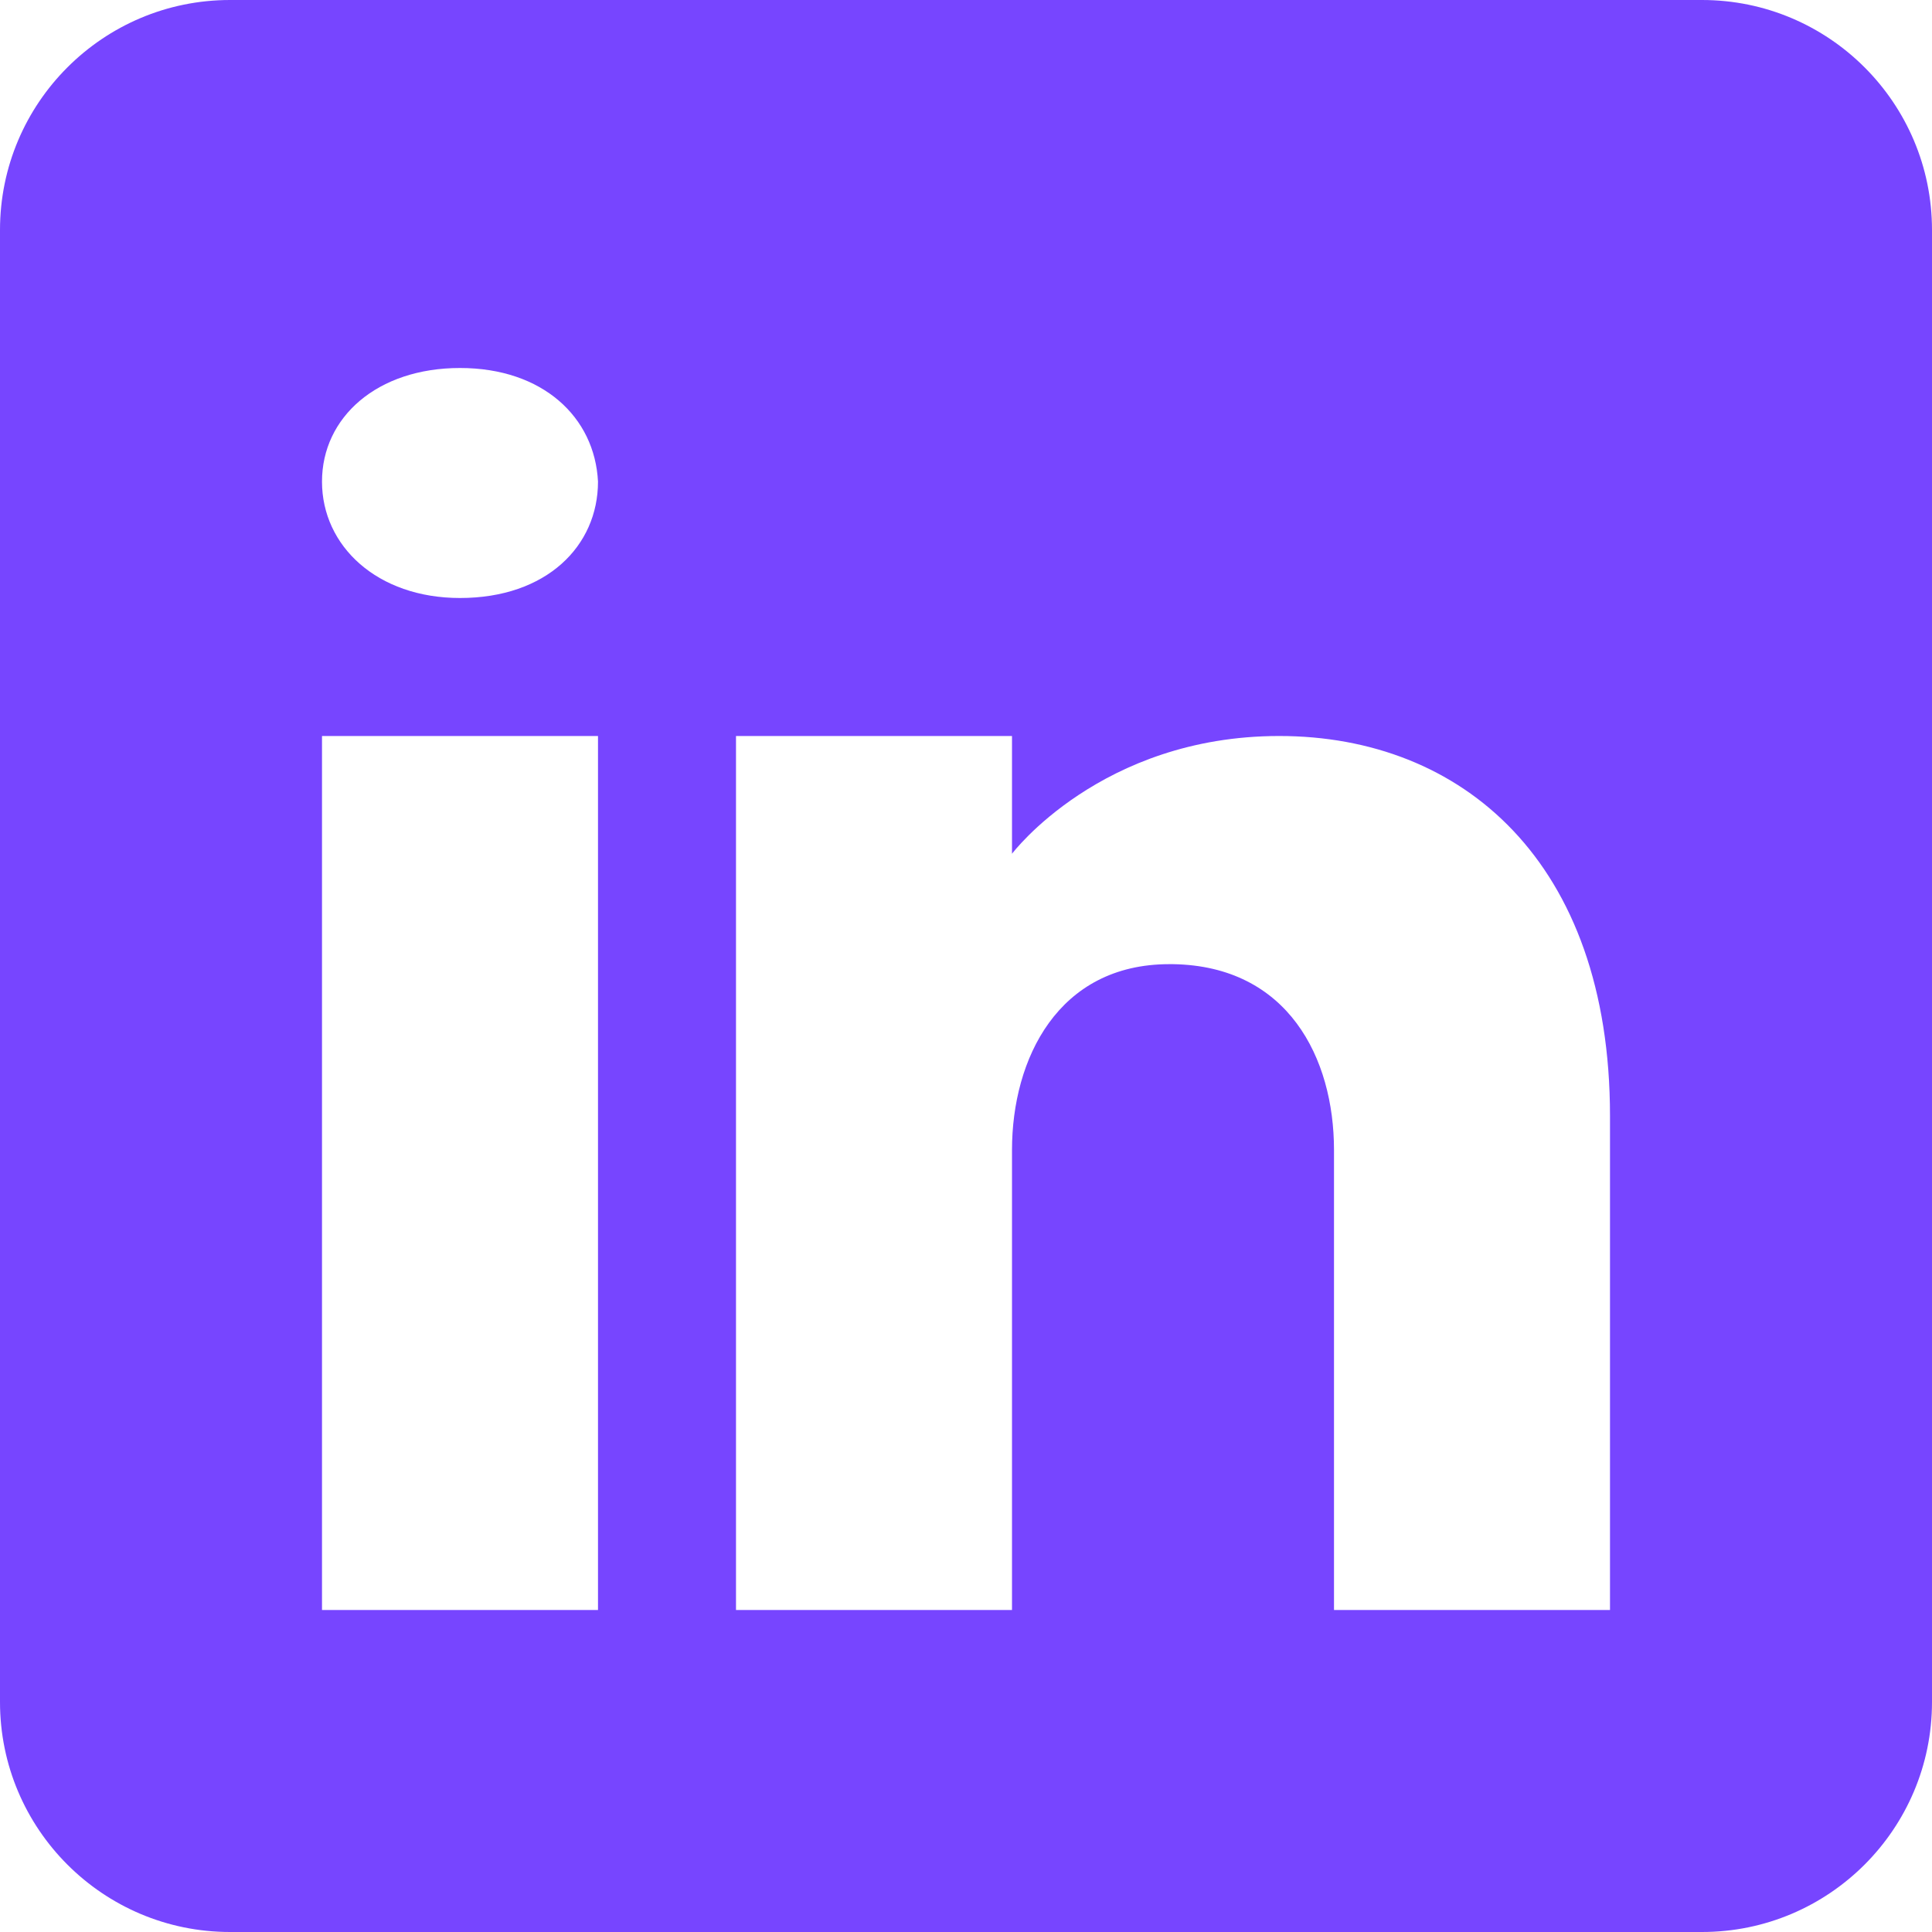
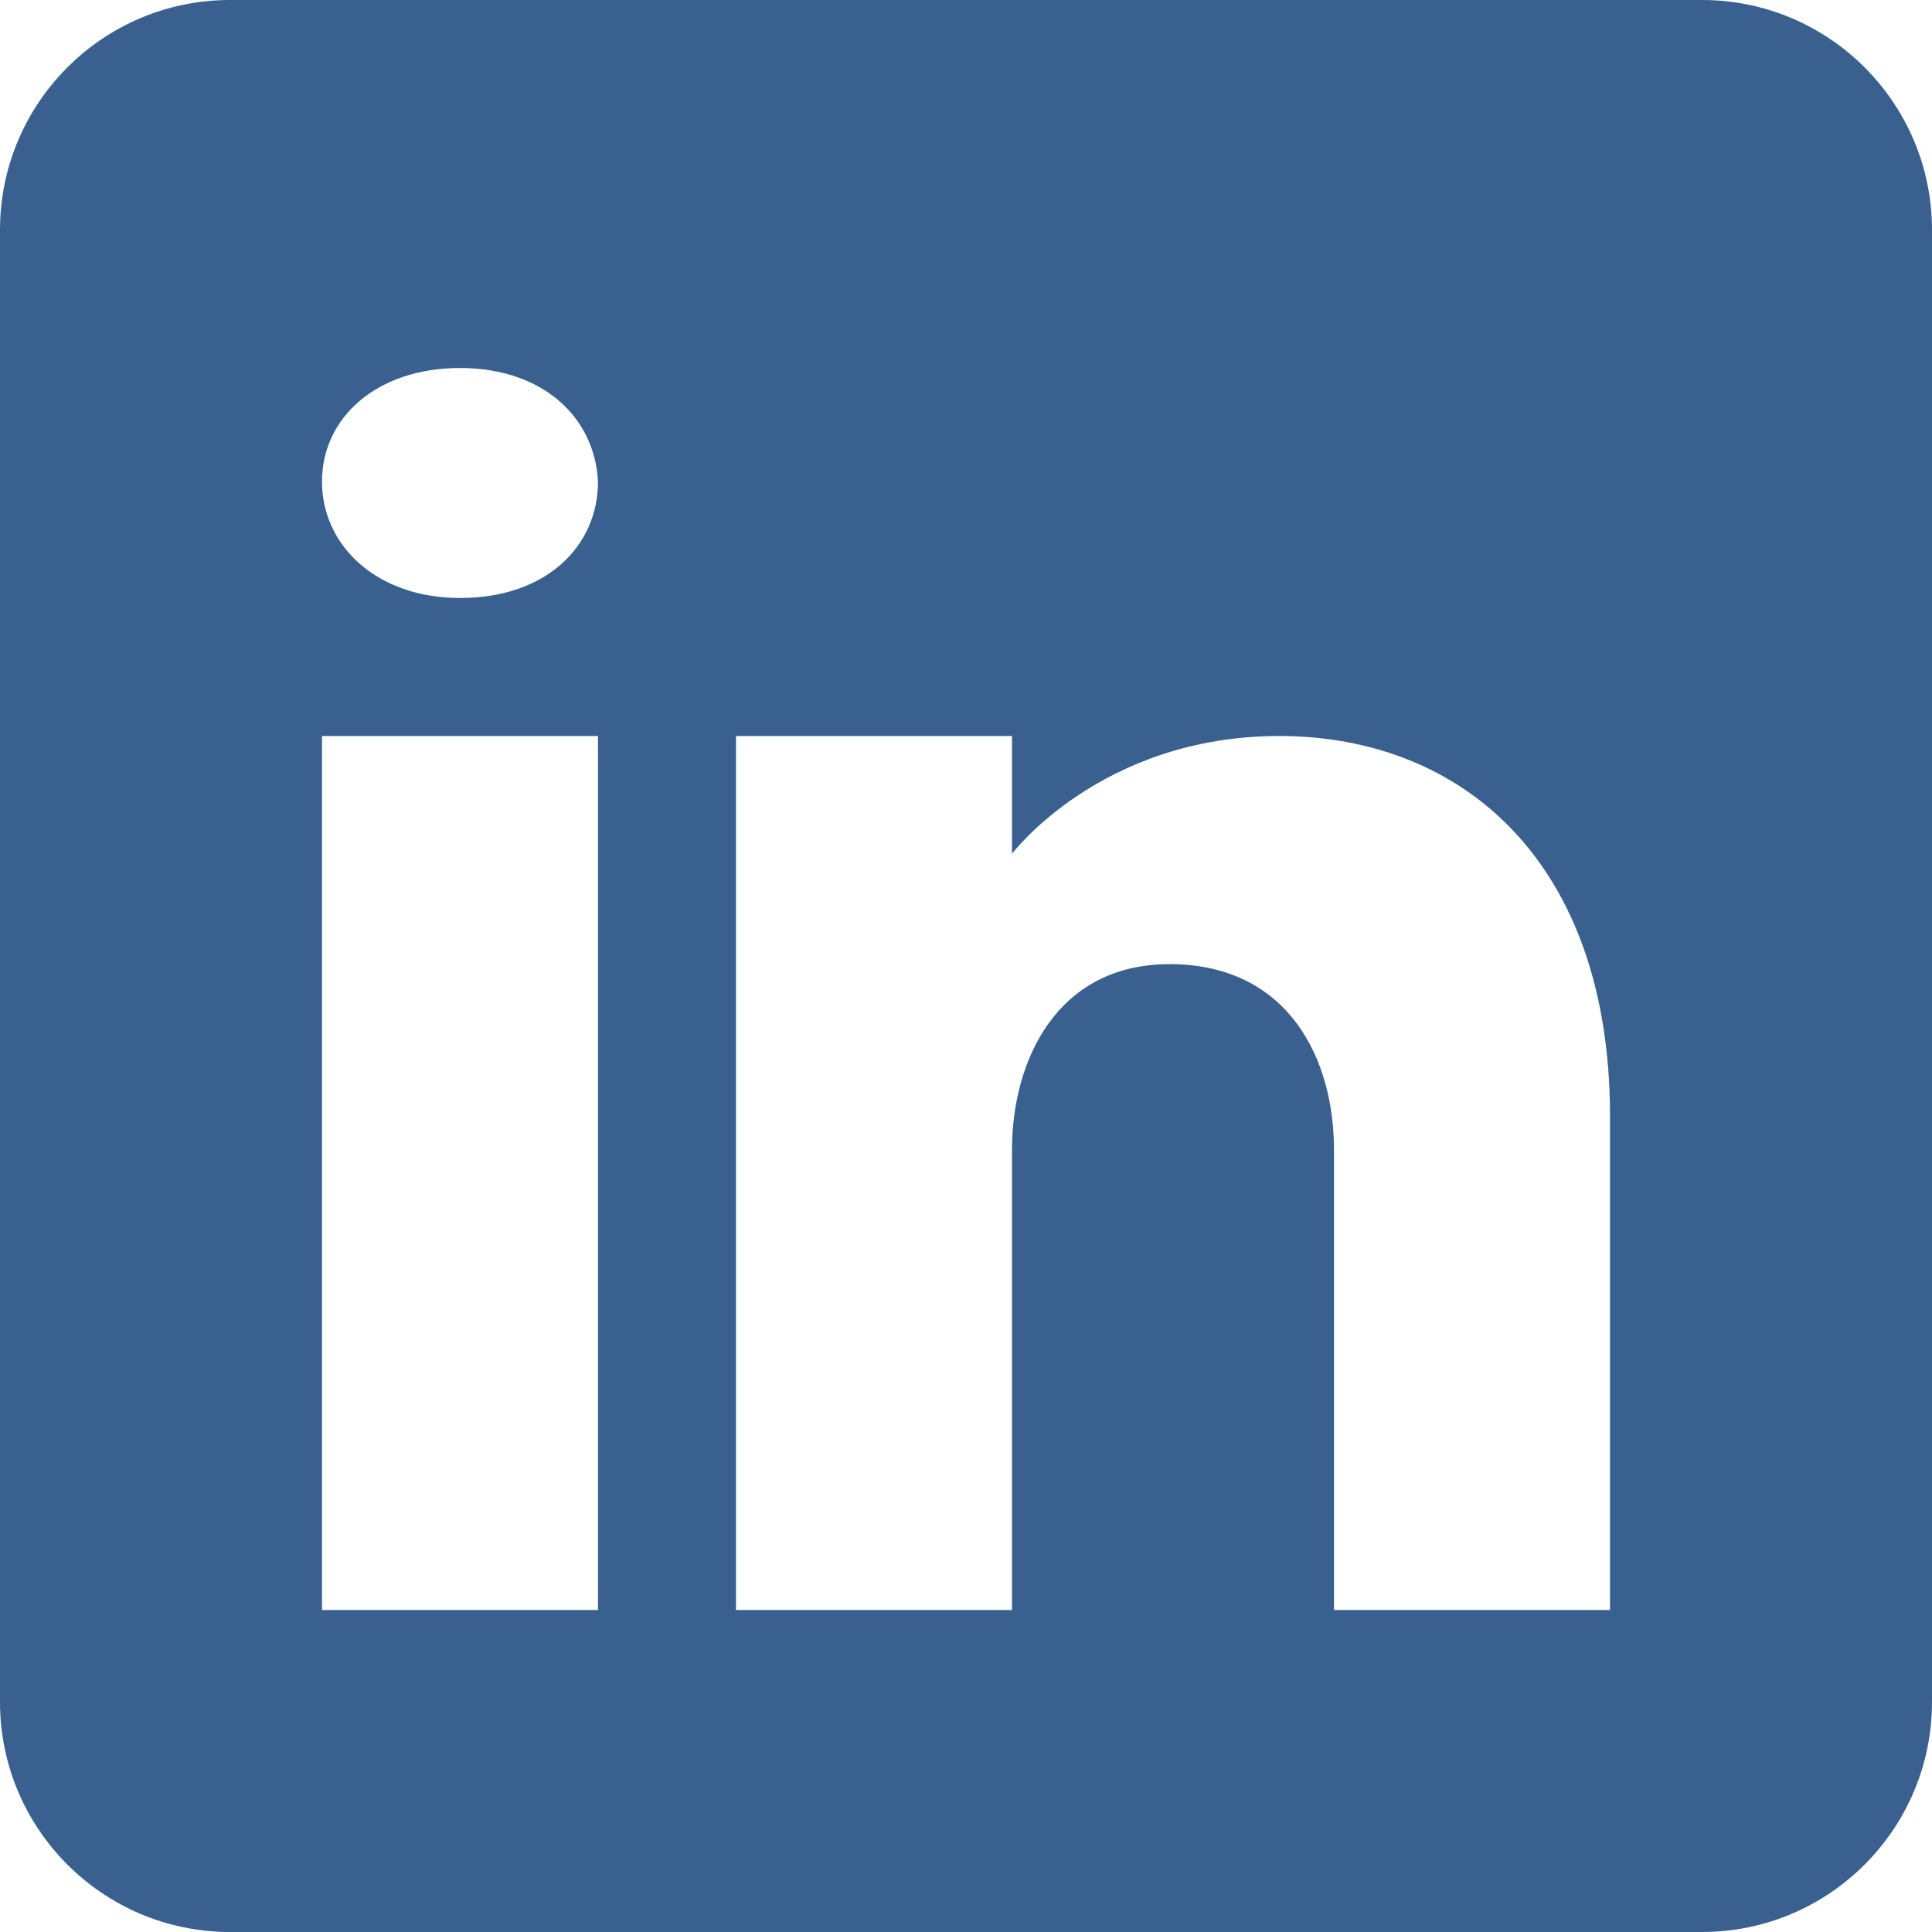
<svg xmlns="http://www.w3.org/2000/svg" width="84" height="84" viewBox="0 0 84 84" fill="none">
-   <path d="M74 0H10C4.48 0 0 4.48 0 10V74C0 79.52 4.48 84 10 84H74C79.52 84 84 79.52 84 74V10C84 4.48 79.52 0 74 0ZM26 32V70H14V32H26ZM14 20.94C14 18.14 16.4 16 20 16C23.6 16 25.86 18.14 26 20.94C26 23.74 23.76 26 20 26C16.4 26 14 23.74 14 20.94ZM70 70H58C58 70 58 51.48 58 50C58 46 56 42 51 41.92H50.84C46 41.92 44 46.04 44 50C44 51.82 44 70 44 70H32V32H44V37.12C44 37.12 47.86 32 55.62 32C63.56 32 70 37.46 70 48.52V70Z" fill="#7745ff" />
+   <path d="M74 0H10C4.48 0 0 4.48 0 10V74C0 79.52 4.48 84 10 84H74C79.52 84 84 79.52 84 74V10C84 4.48 79.52 0 74 0ZM26 32V70H14V32H26ZM14 20.94C14 18.14 16.4 16 20 16C23.6 16 25.86 18.14 26 20.94C26 23.74 23.76 26 20 26C16.4 26 14 23.74 14 20.94ZM70 70H58C58 70 58 51.48 58 50C58 46 56 42 51 41.92H50.84C46 41.92 44 46.04 44 50C44 51.82 44 70 44 70H32V32H44V37.12C44 37.12 47.86 32 55.62 32C63.56 32 70 37.46 70 48.52V70Z" fill="#39608F" />
</svg>
